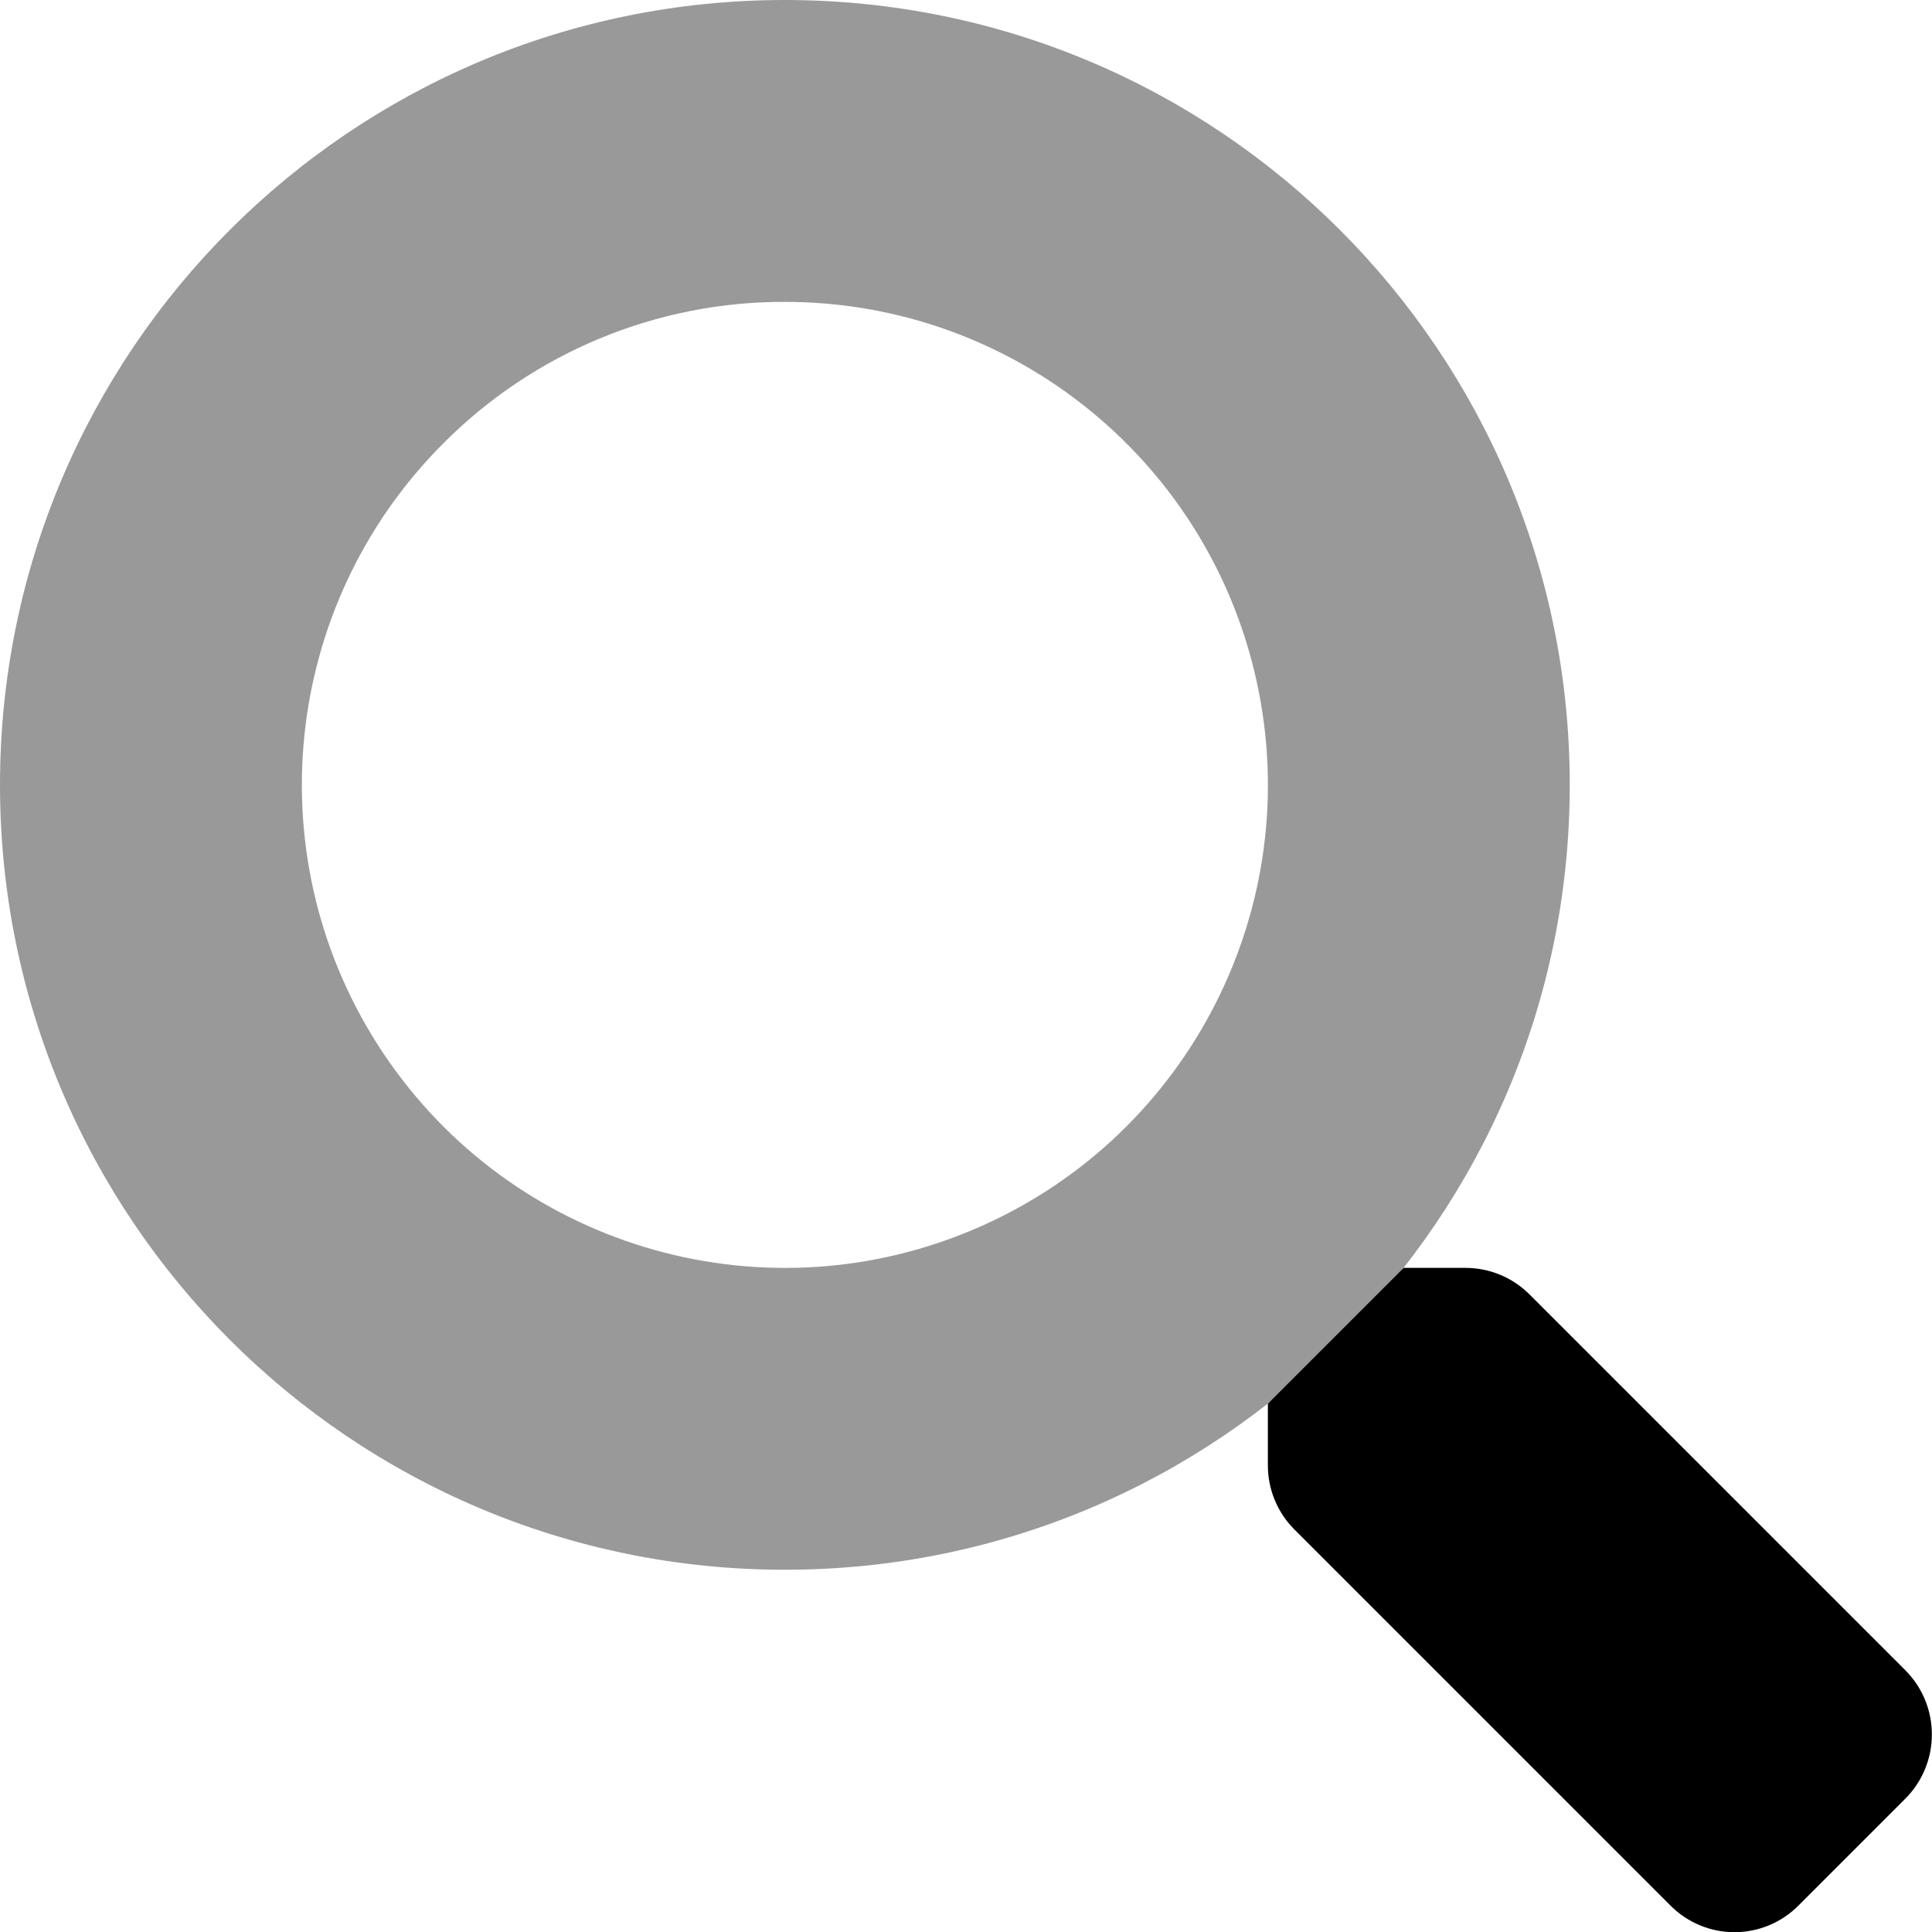
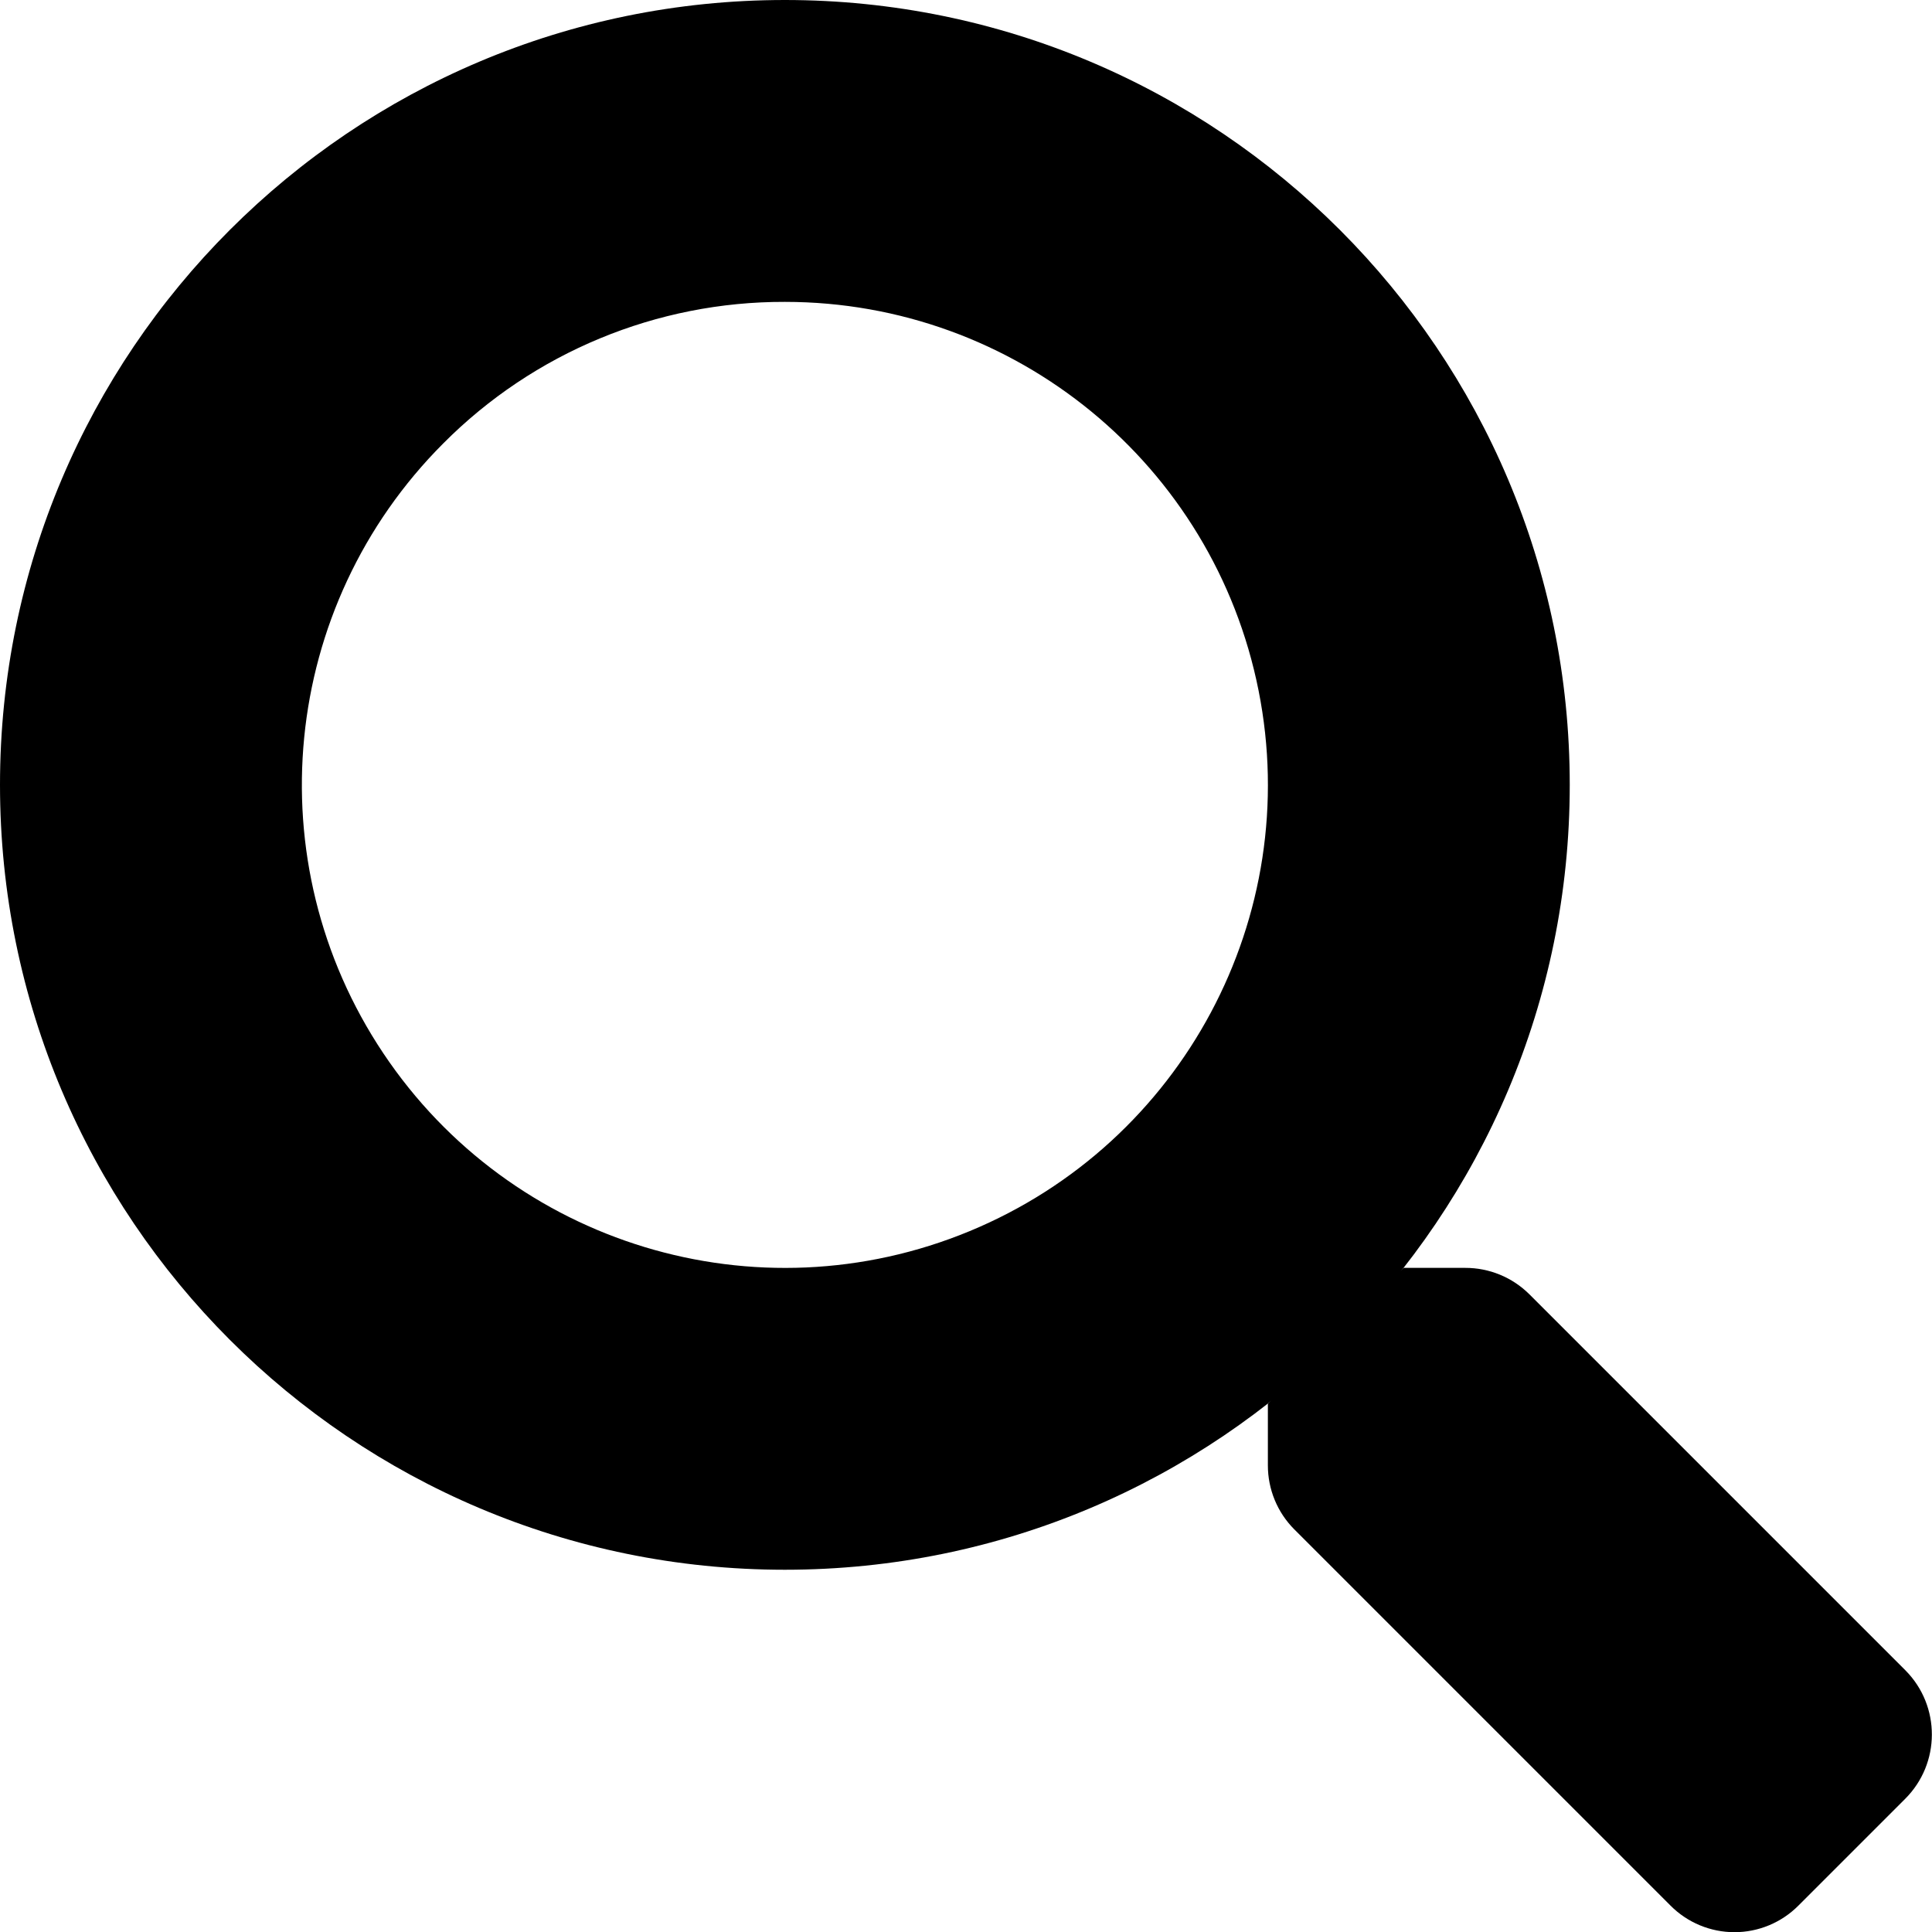
<svg xmlns="http://www.w3.org/2000/svg" viewBox="0 0 512 512">
-   <defs>
-     <style>.fa-secondary{opacity:.4}</style>
-   </defs>
  <path d="M208 80a128 128 0 1 1-90.51 37.49A127.15 127.15 0 0 1 208 80m0-80C93.12 0 0 93.12 0 208s93.12 208 208 208 208-93.12 208-208S322.88 0 208 0z" class="fa-secondary" />
-   <path d="M504.9 476.7L476.6 505a23.9 23.9 0 0 1-33.9 0L343 405.3a24 24 0 0 1-7-17V372l36-36h16.3a24 24 0 0 1 17 7l99.7 99.7a24.11 24.11 0 0 1-.1 34z" class="fa-primary" />
+   <path d="M504.9 476.7L476.6 505a23.9 23.9 0 0 1-33.9 0L343 405.3a24 24 0 0 1-7-17V372l36-36h16.3a24 24 0 0 1 17 7l99.7 99.7a24.11 24.11 0 0 1-.1 34z" />
</svg>
